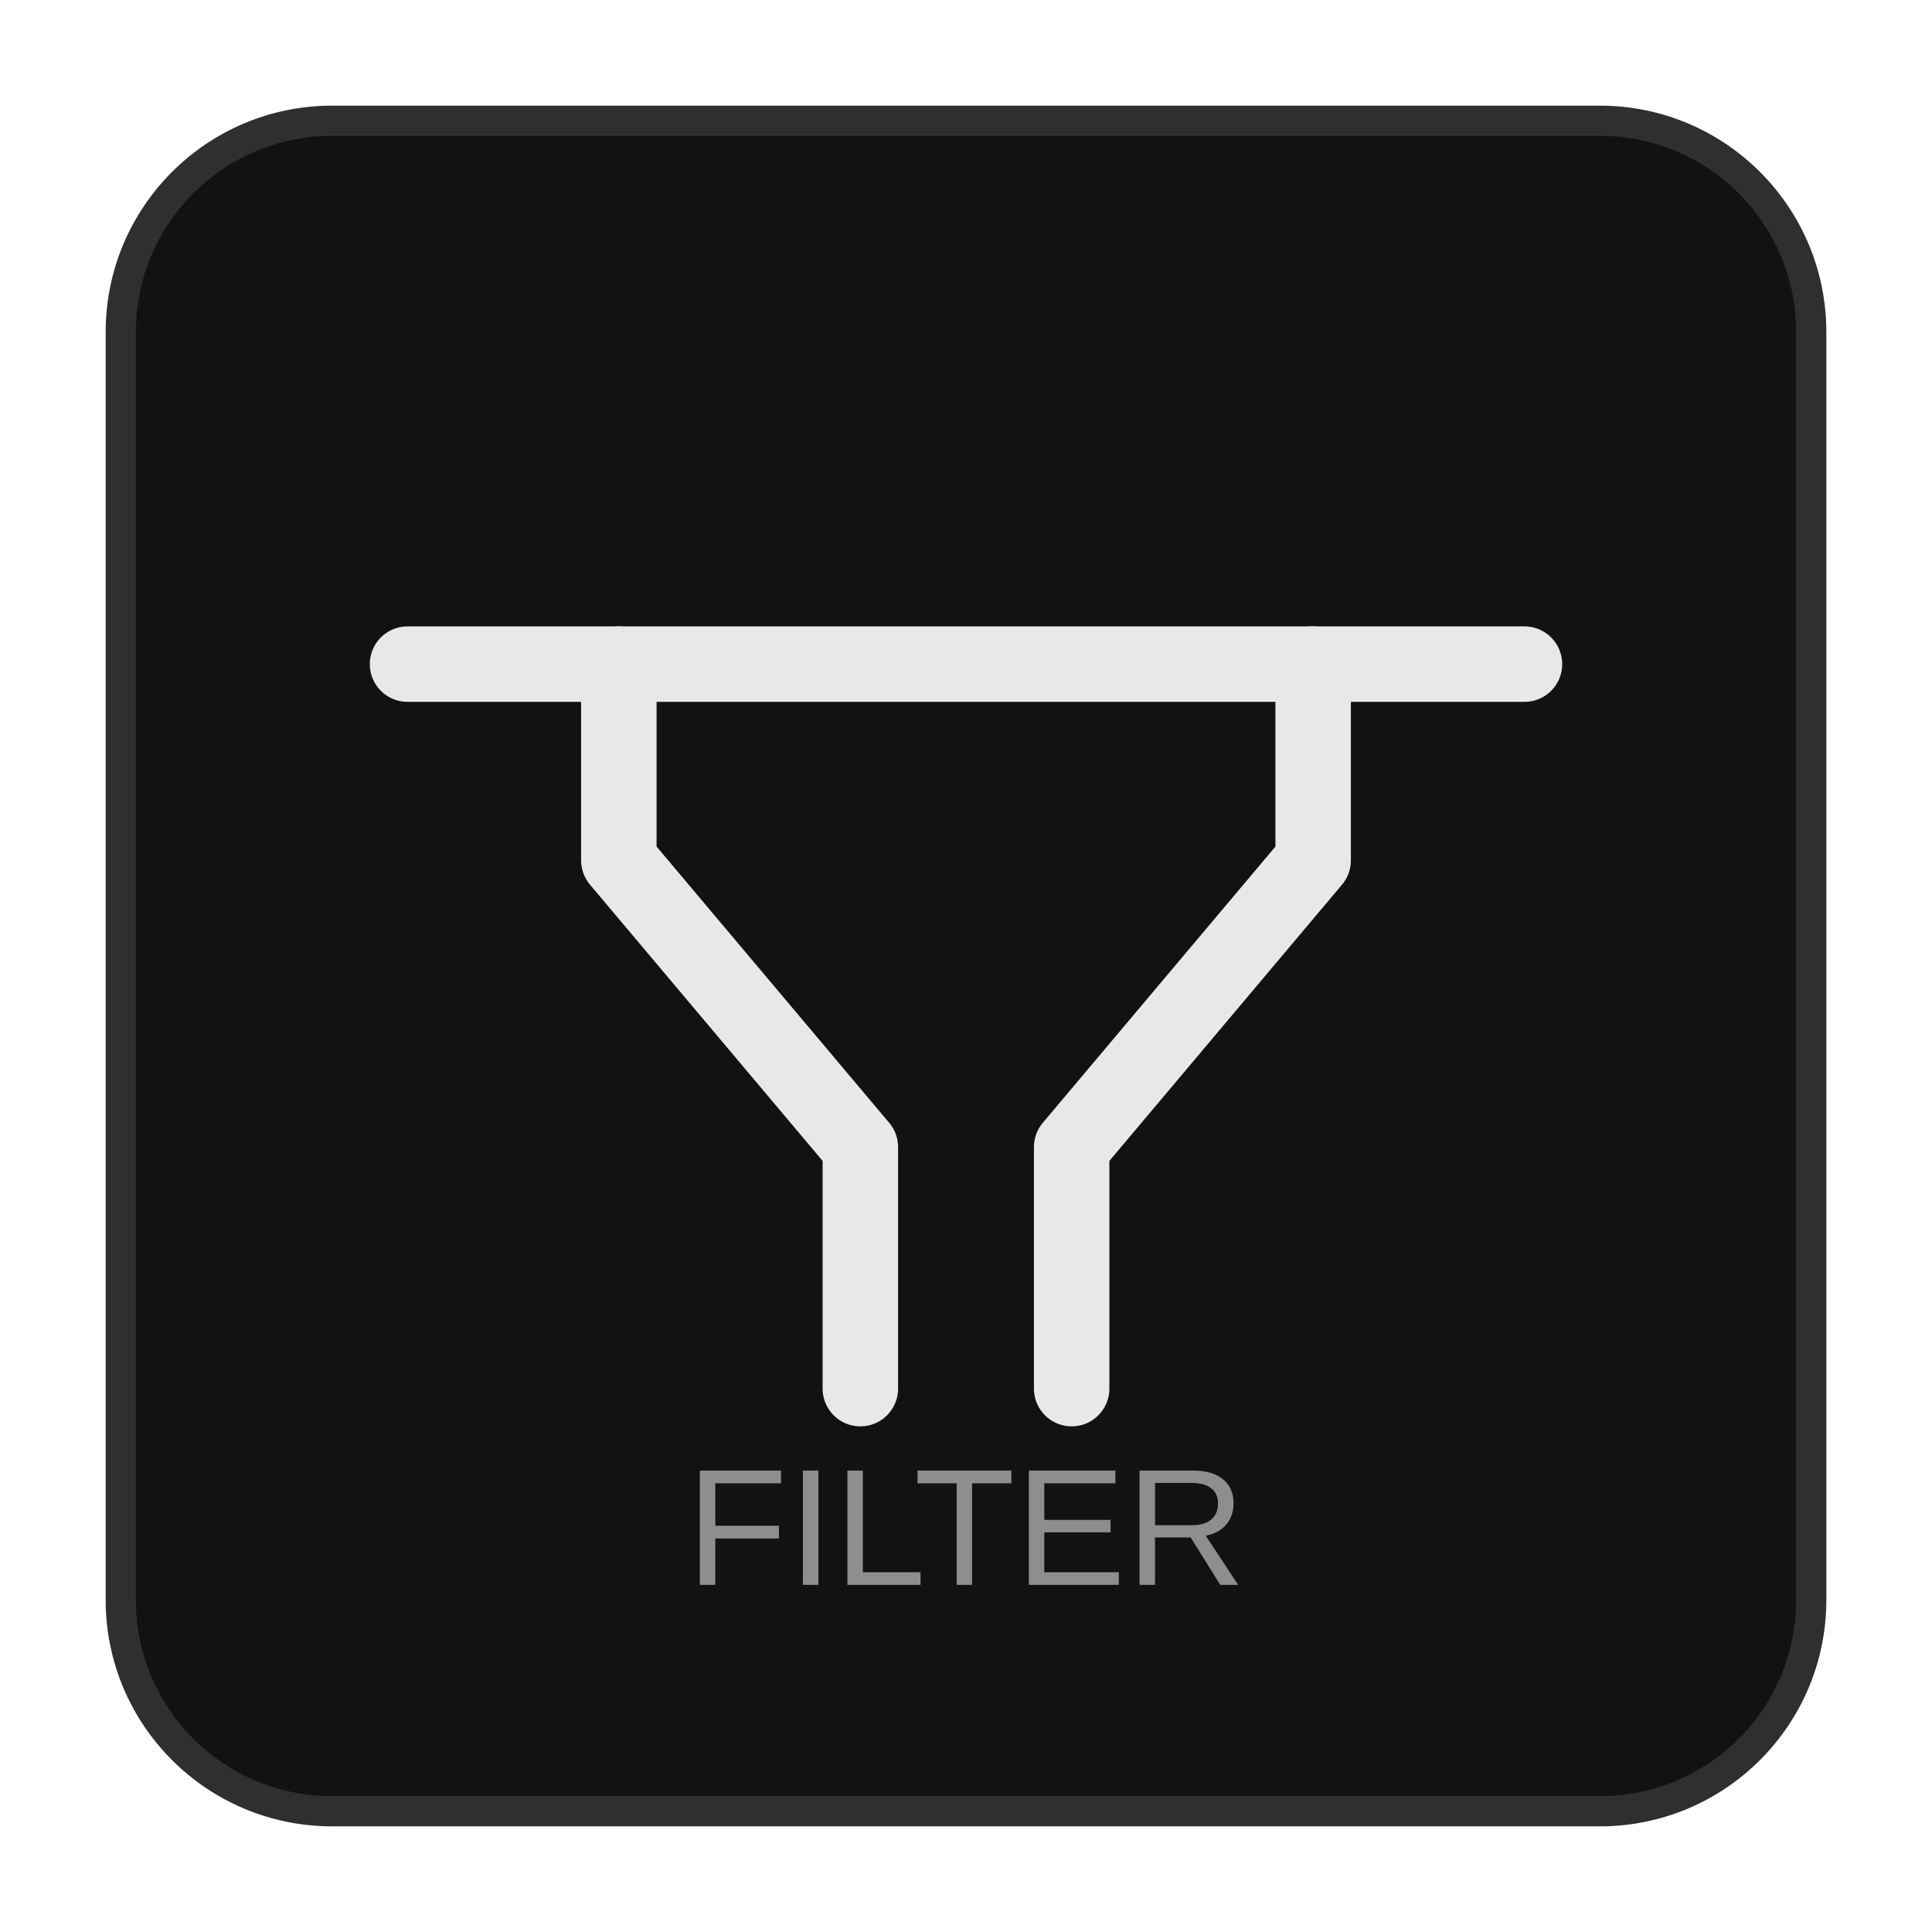
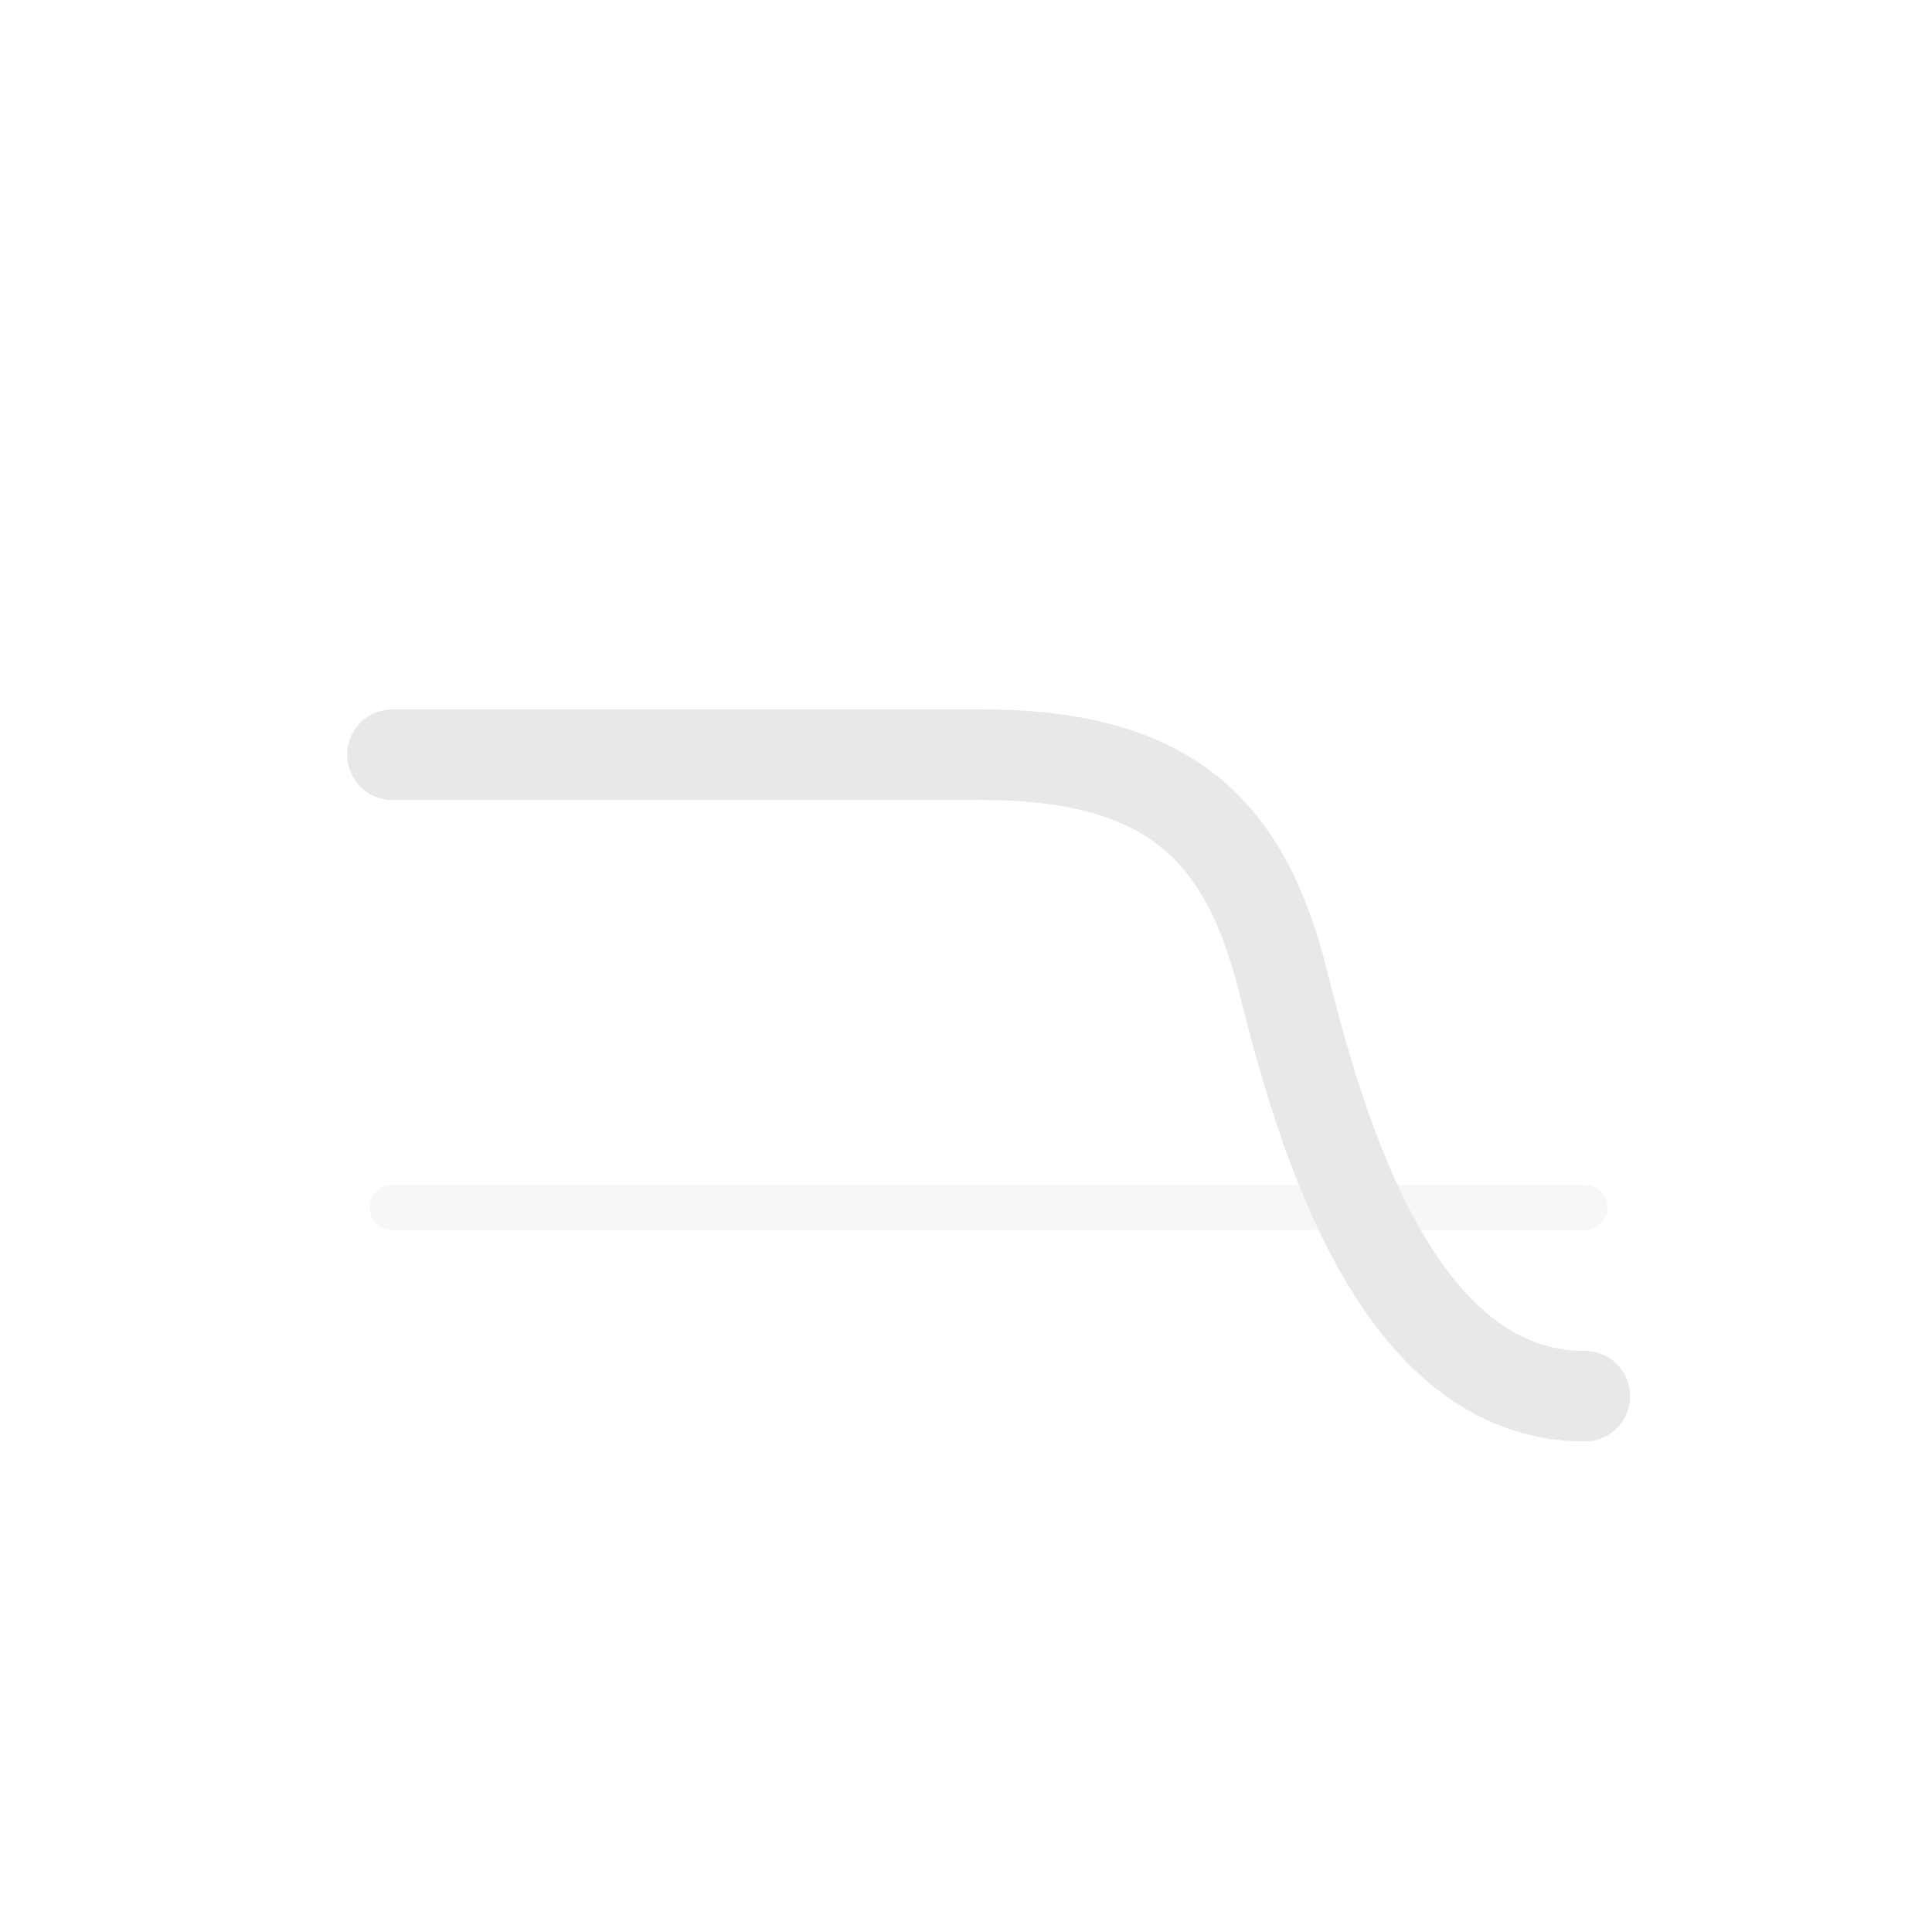
<svg xmlns="http://www.w3.org/2000/svg" width="256" height="256" viewBox="0 0 256 256" fill="none">
-   <rect x="16" y="16" width="224" height="224" rx="28" fill="#121212" stroke="#2F2F2F" stroke-width="4" />
-   <path d="M54 88H202" stroke="#E8E8E8" stroke-width="10" stroke-linecap="round" />
-   <path d="M82 88V114L114 152V184" stroke="#E8E8E8" stroke-width="10" stroke-linecap="round" stroke-linejoin="round" />
-   <path d="M174 88V114L142 152V184" stroke="#E8E8E8" stroke-width="10" stroke-linecap="round" stroke-linejoin="round" />
-   <text x="128" y="210" fill="#8E8E8E" font-size="22" font-family="Arial" text-anchor="middle">FILTER</text>
+   <path d="M52 100L130 100C155 100 165 110 170 130C175 150 185 185 210 185" stroke="#E8E8E8" stroke-width="12" stroke-linecap="round" stroke-linejoin="round" />
+   <line x1="52" y1="160" x2="210" y2="160" stroke="#E8E8E8" stroke-width="6" stroke-linecap="round" opacity="0.35" />
</svg>
